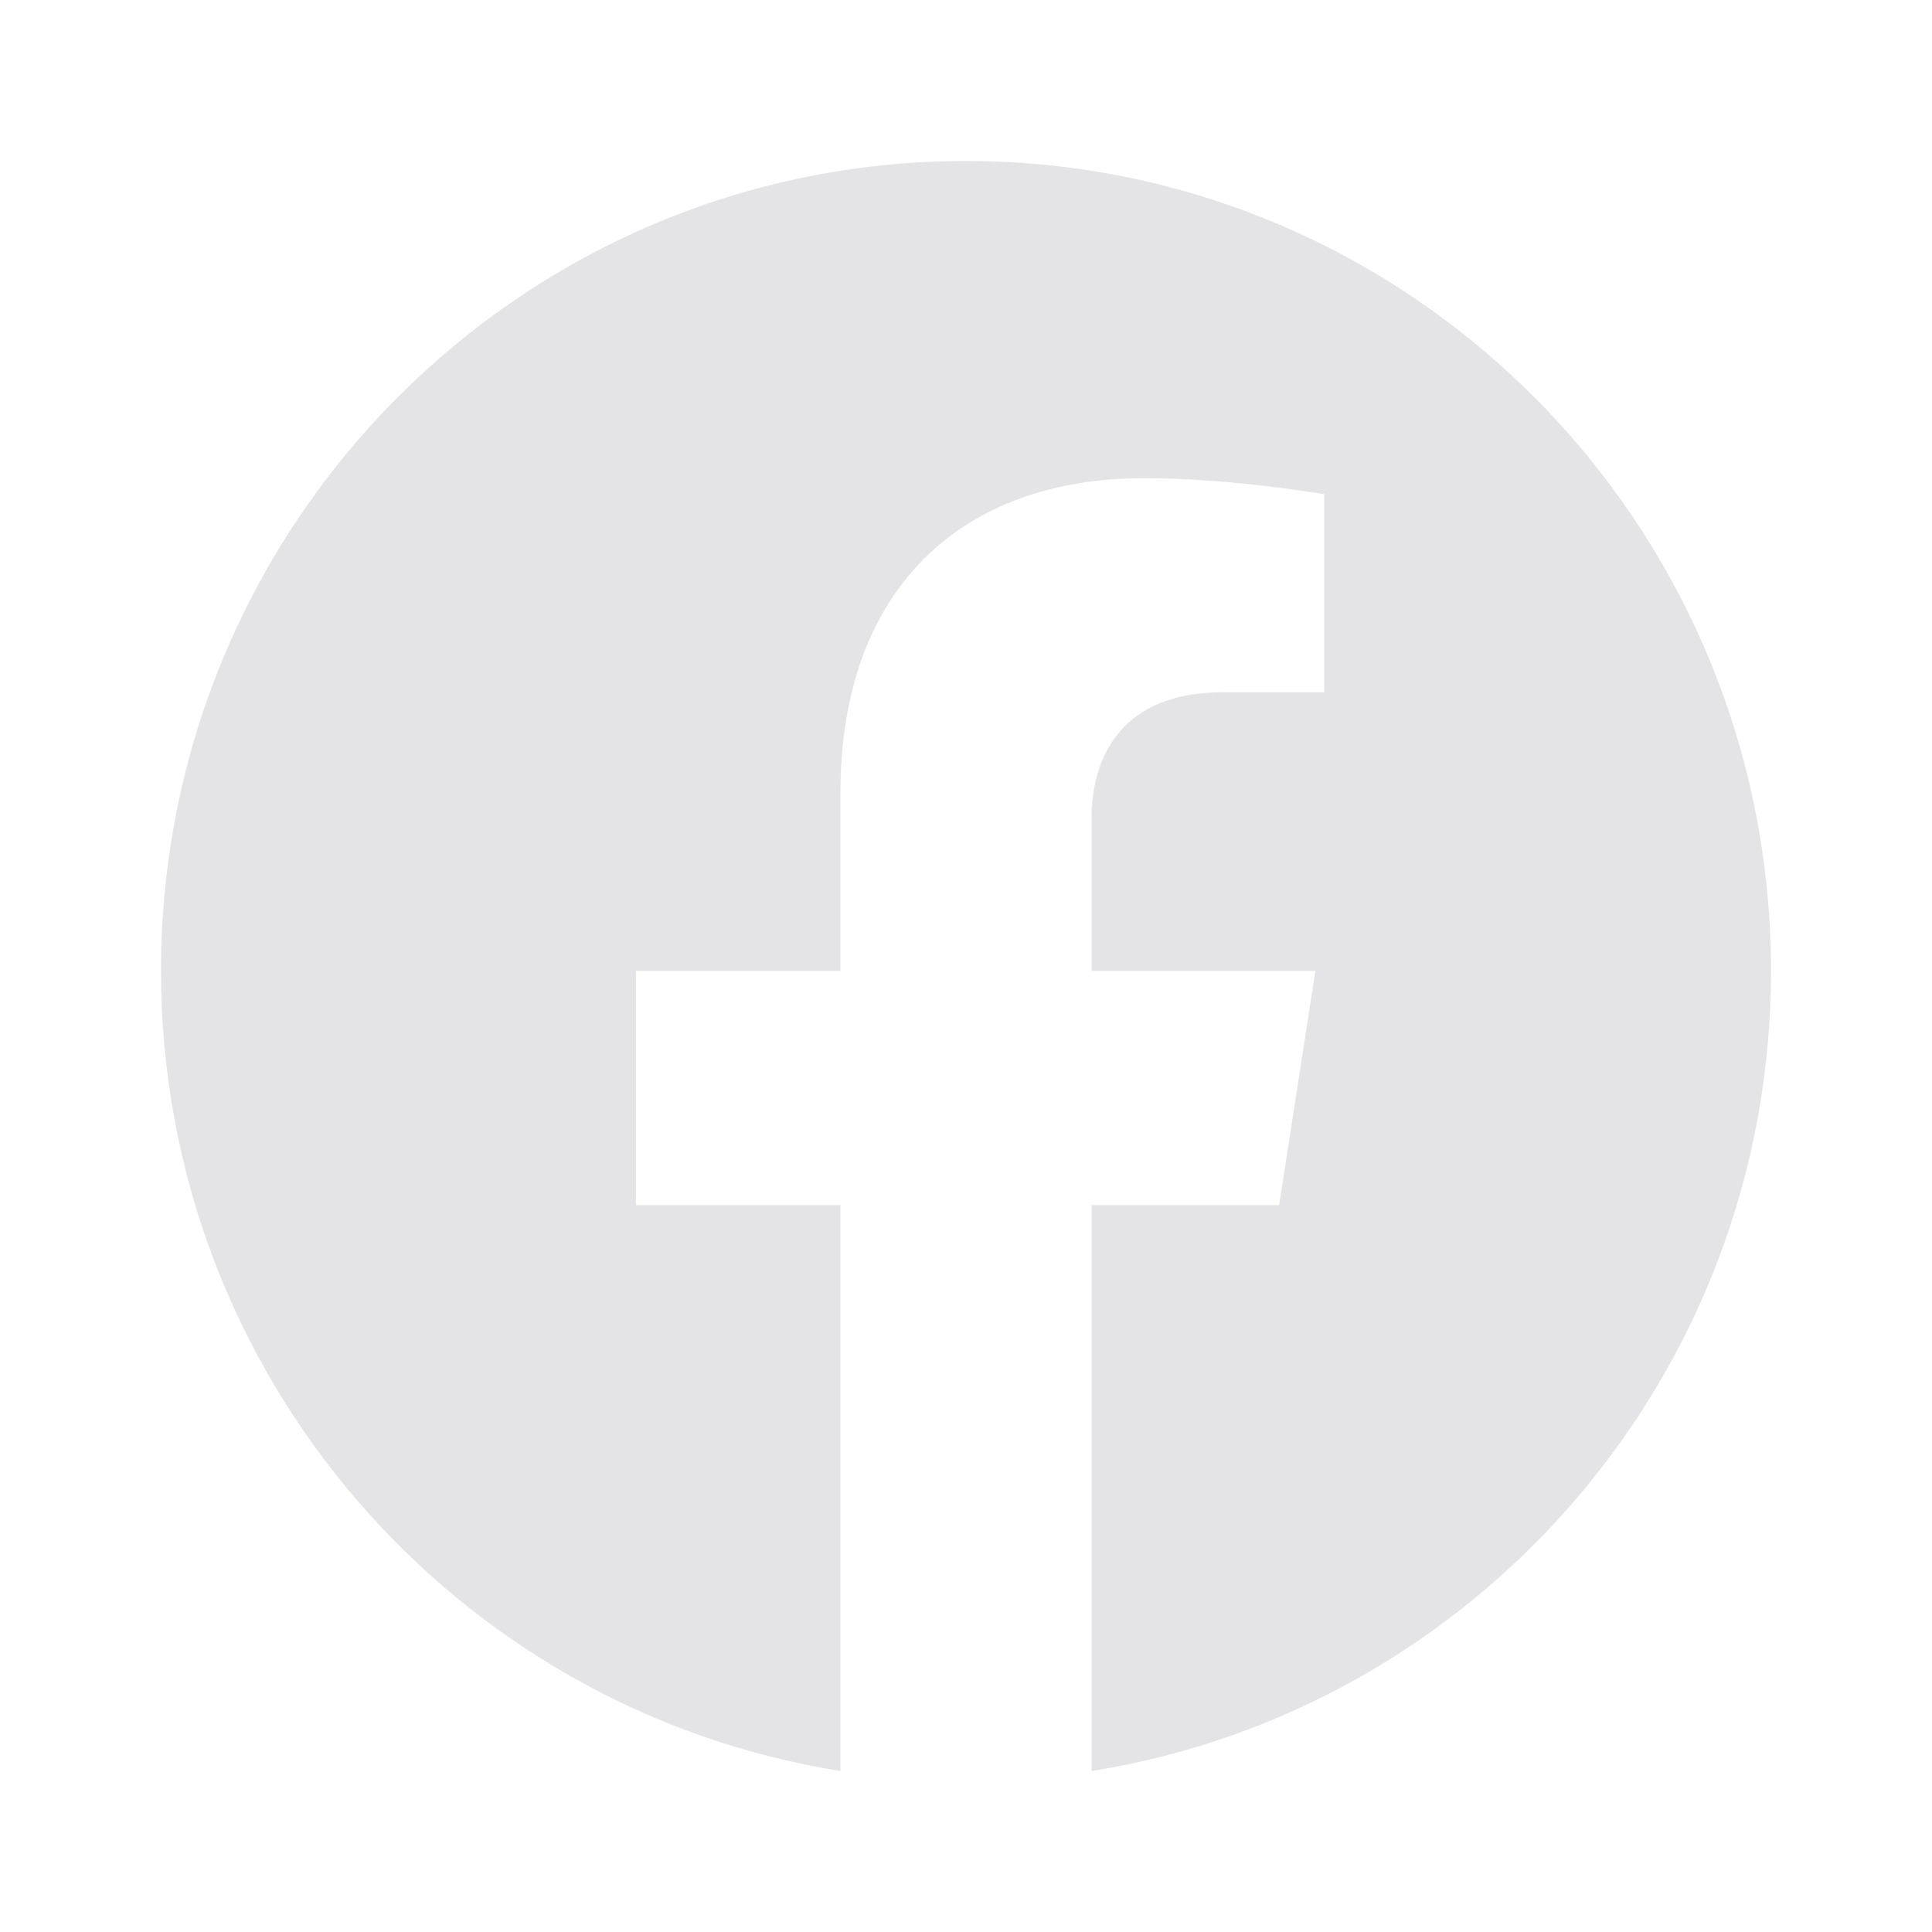
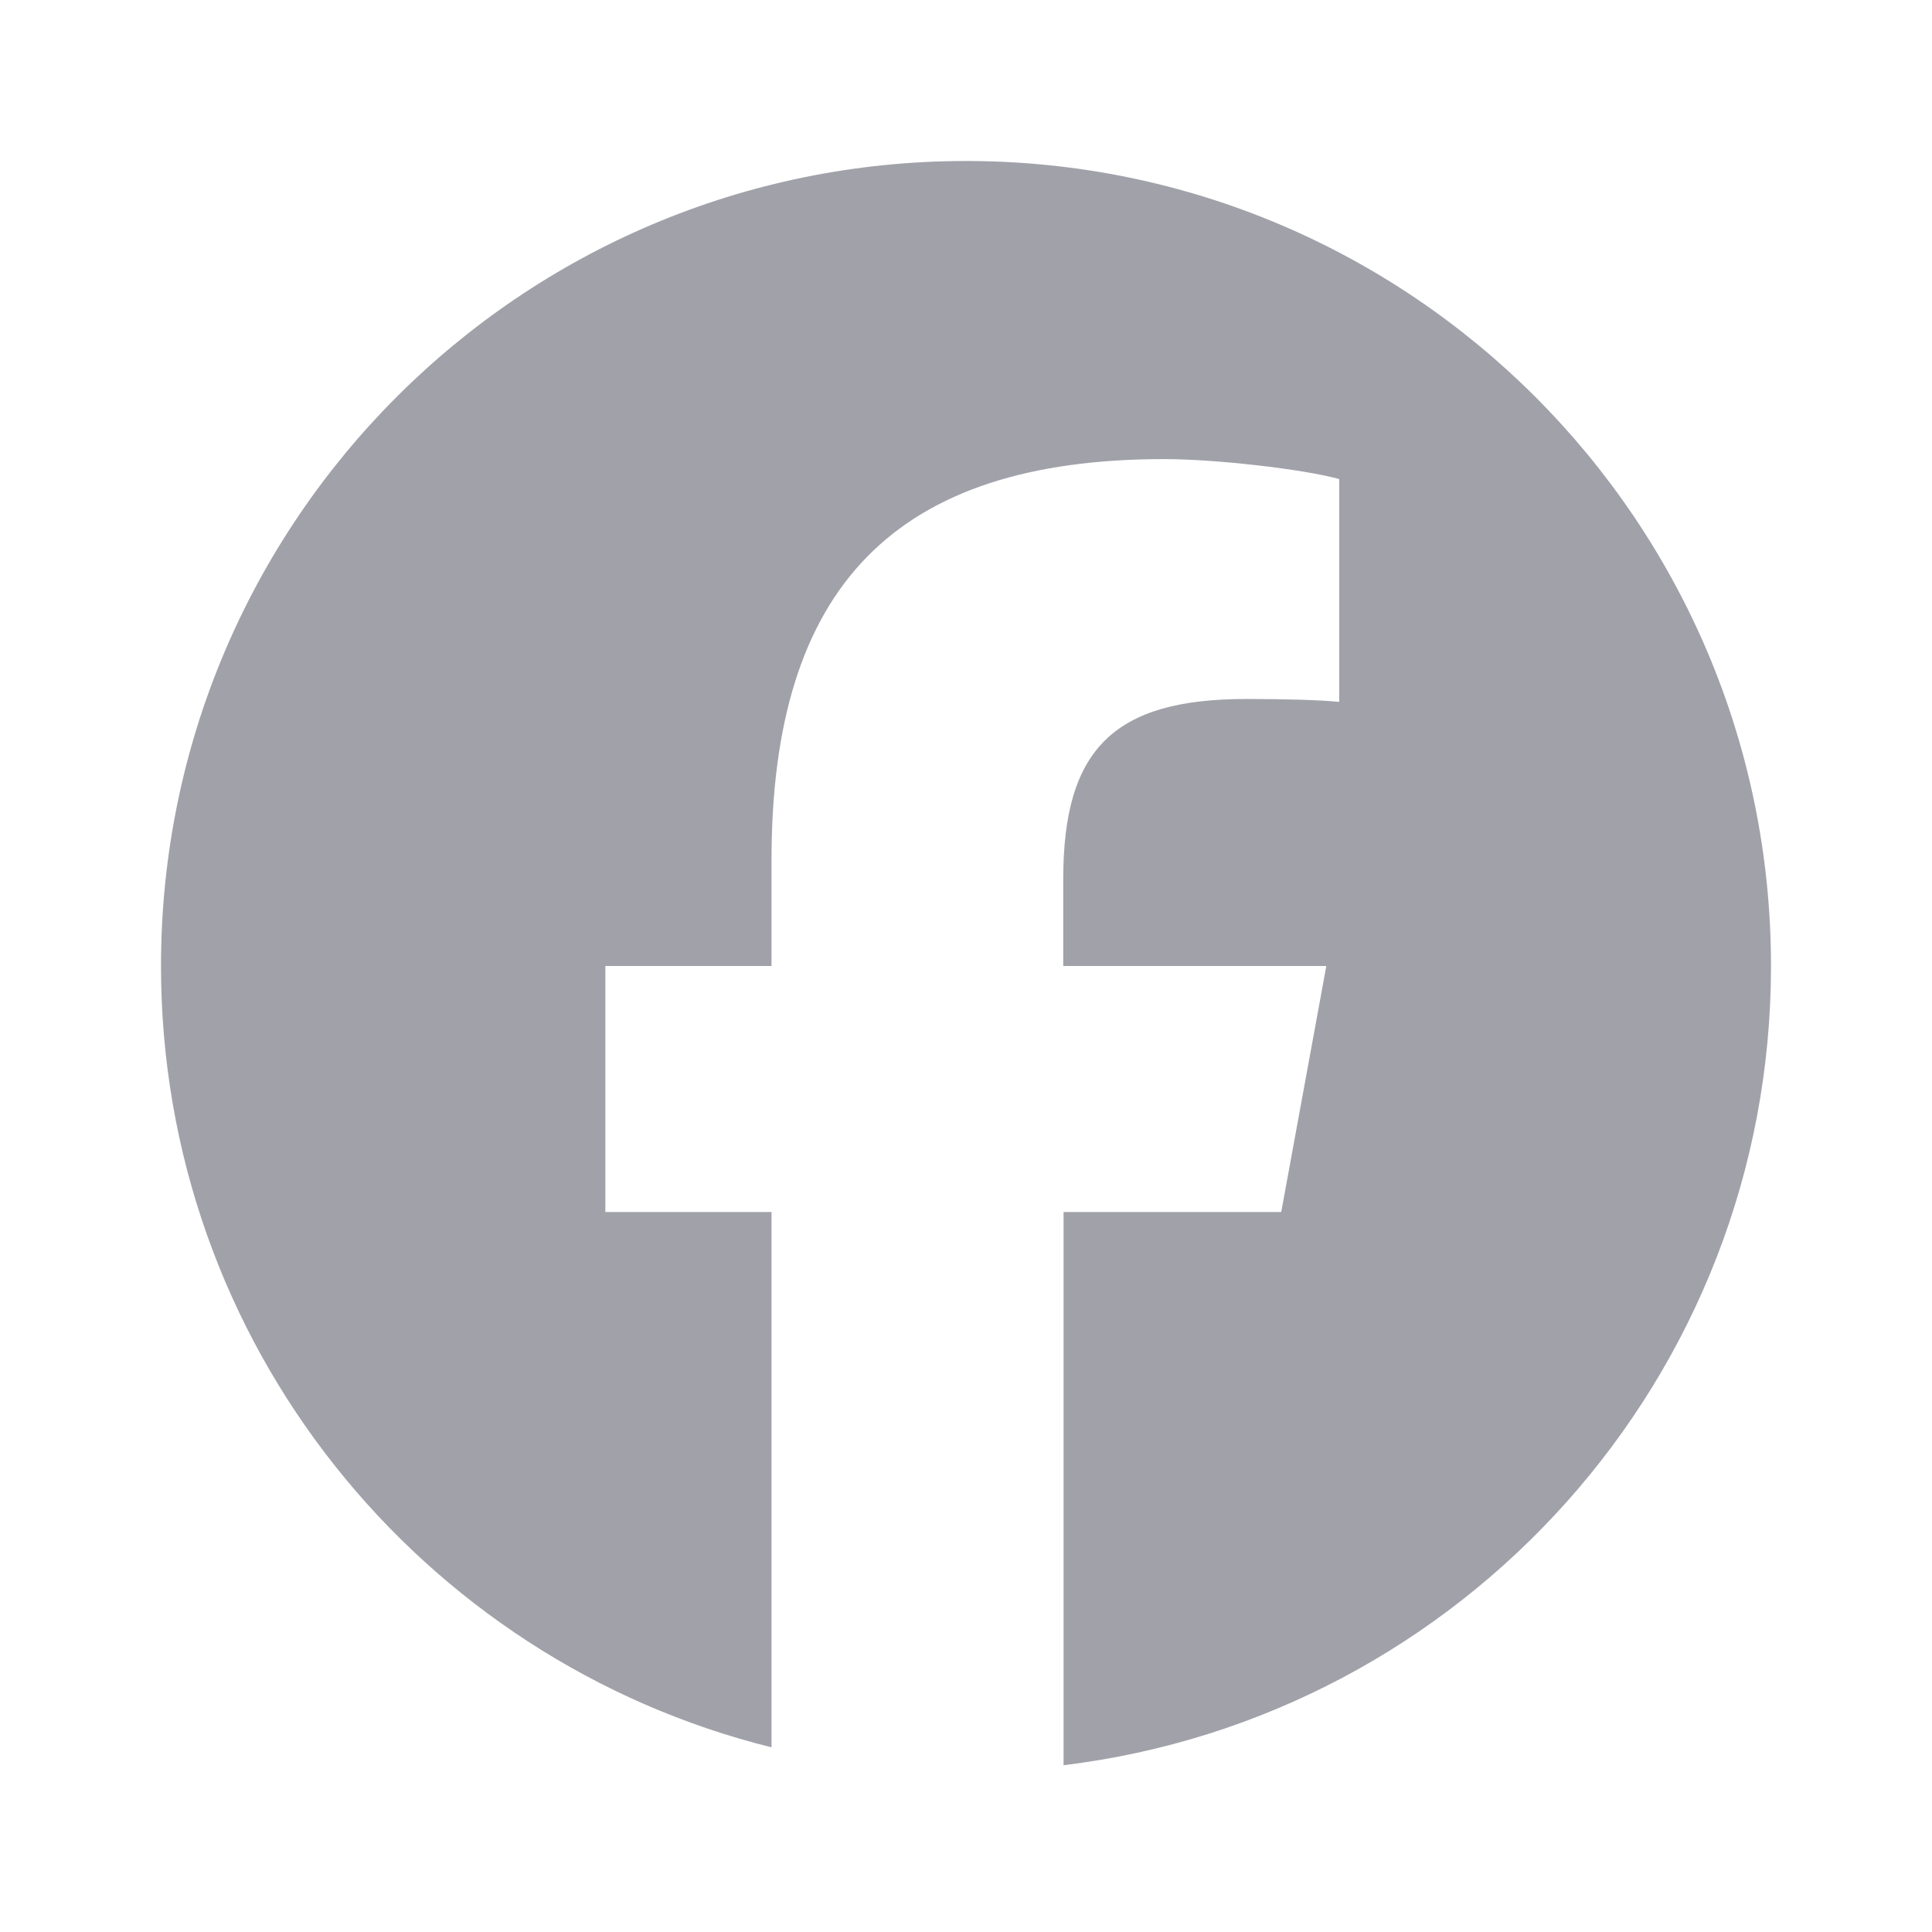
- <svg xmlns="http://www.w3.org/2000/svg" width="24" height="24" viewBox="0 0 24 24" fill="none">
-   <path d="M22 12.06C22 6.5 17.52 2 12 2S2 6.5 2 12.06c0 5.02 3.66 9.18 8.44 9.94v-7.03H7.9v-2.91h2.54V9.85c0-2.52 1.49-3.91 3.77-3.91 1.09 0 2.24.2 2.24.2v2.46h-1.26c-1.24 0-1.63.78-1.63 1.57v1.89h2.78l-.45 2.91h-2.33V22c4.78-.76 8.44-4.92 8.44-9.94Z" fill="#E4E4E7" />
+ <svg xmlns="http://www.w3.org/2000/svg" preserveAspectRatio="none" overflow="visible" style="display: block;" width="24" height="24" viewBox="0 0 24 24" fill="none">
+   <g id="facebook">
+     <path id="vector" d="M9.584 21.706V15.056H7.52V12H9.584V10.683C9.584 7.279 11.124 5.703 14.464 5.703C15.096 5.703 16.188 5.827 16.636 5.951V8.719C16.4 8.696 15.988 8.683 15.48 8.683C13.84 8.683 13.208 9.303 13.208 10.919V12H16.476L15.916 15.056H13.212V21.928C18.164 21.328 22 17.112 22 12C22 6.477 17.523 2 12 2C6.477 2 2 6.477 2 12C2 16.69 5.228 20.625 9.584 21.706Z" fill="#A1A1AA" />
+   </g>
</svg>
